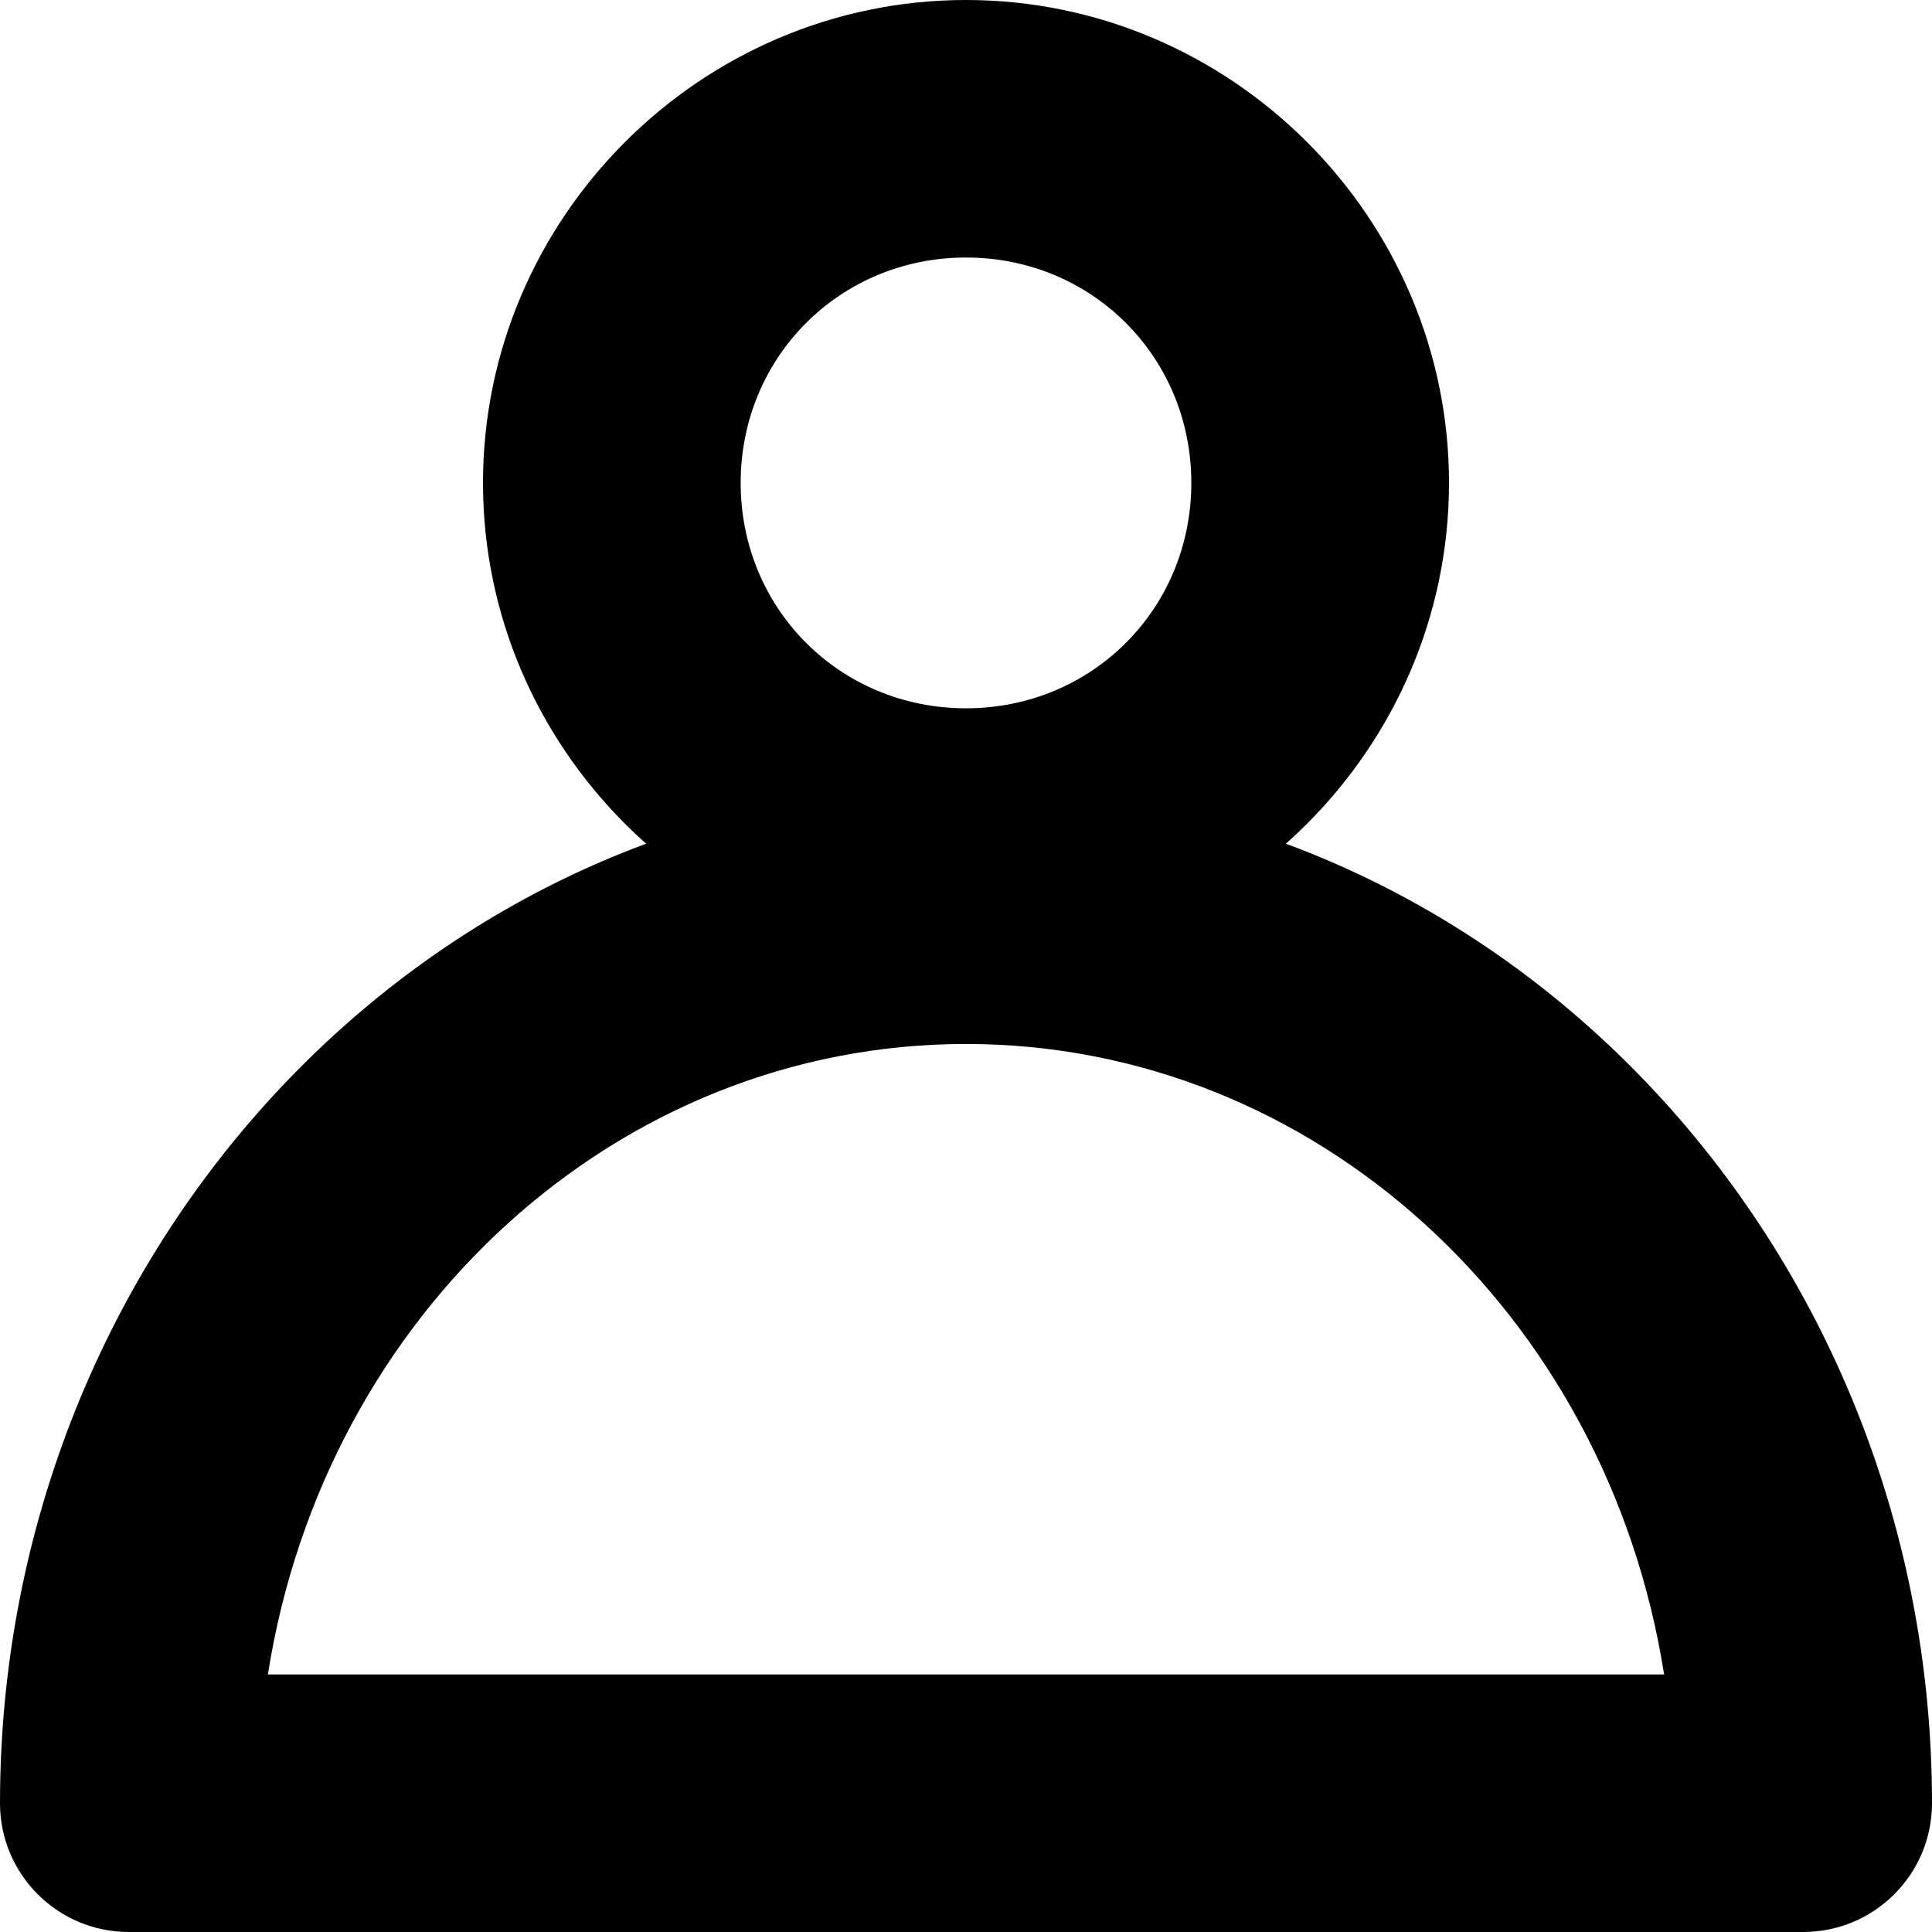
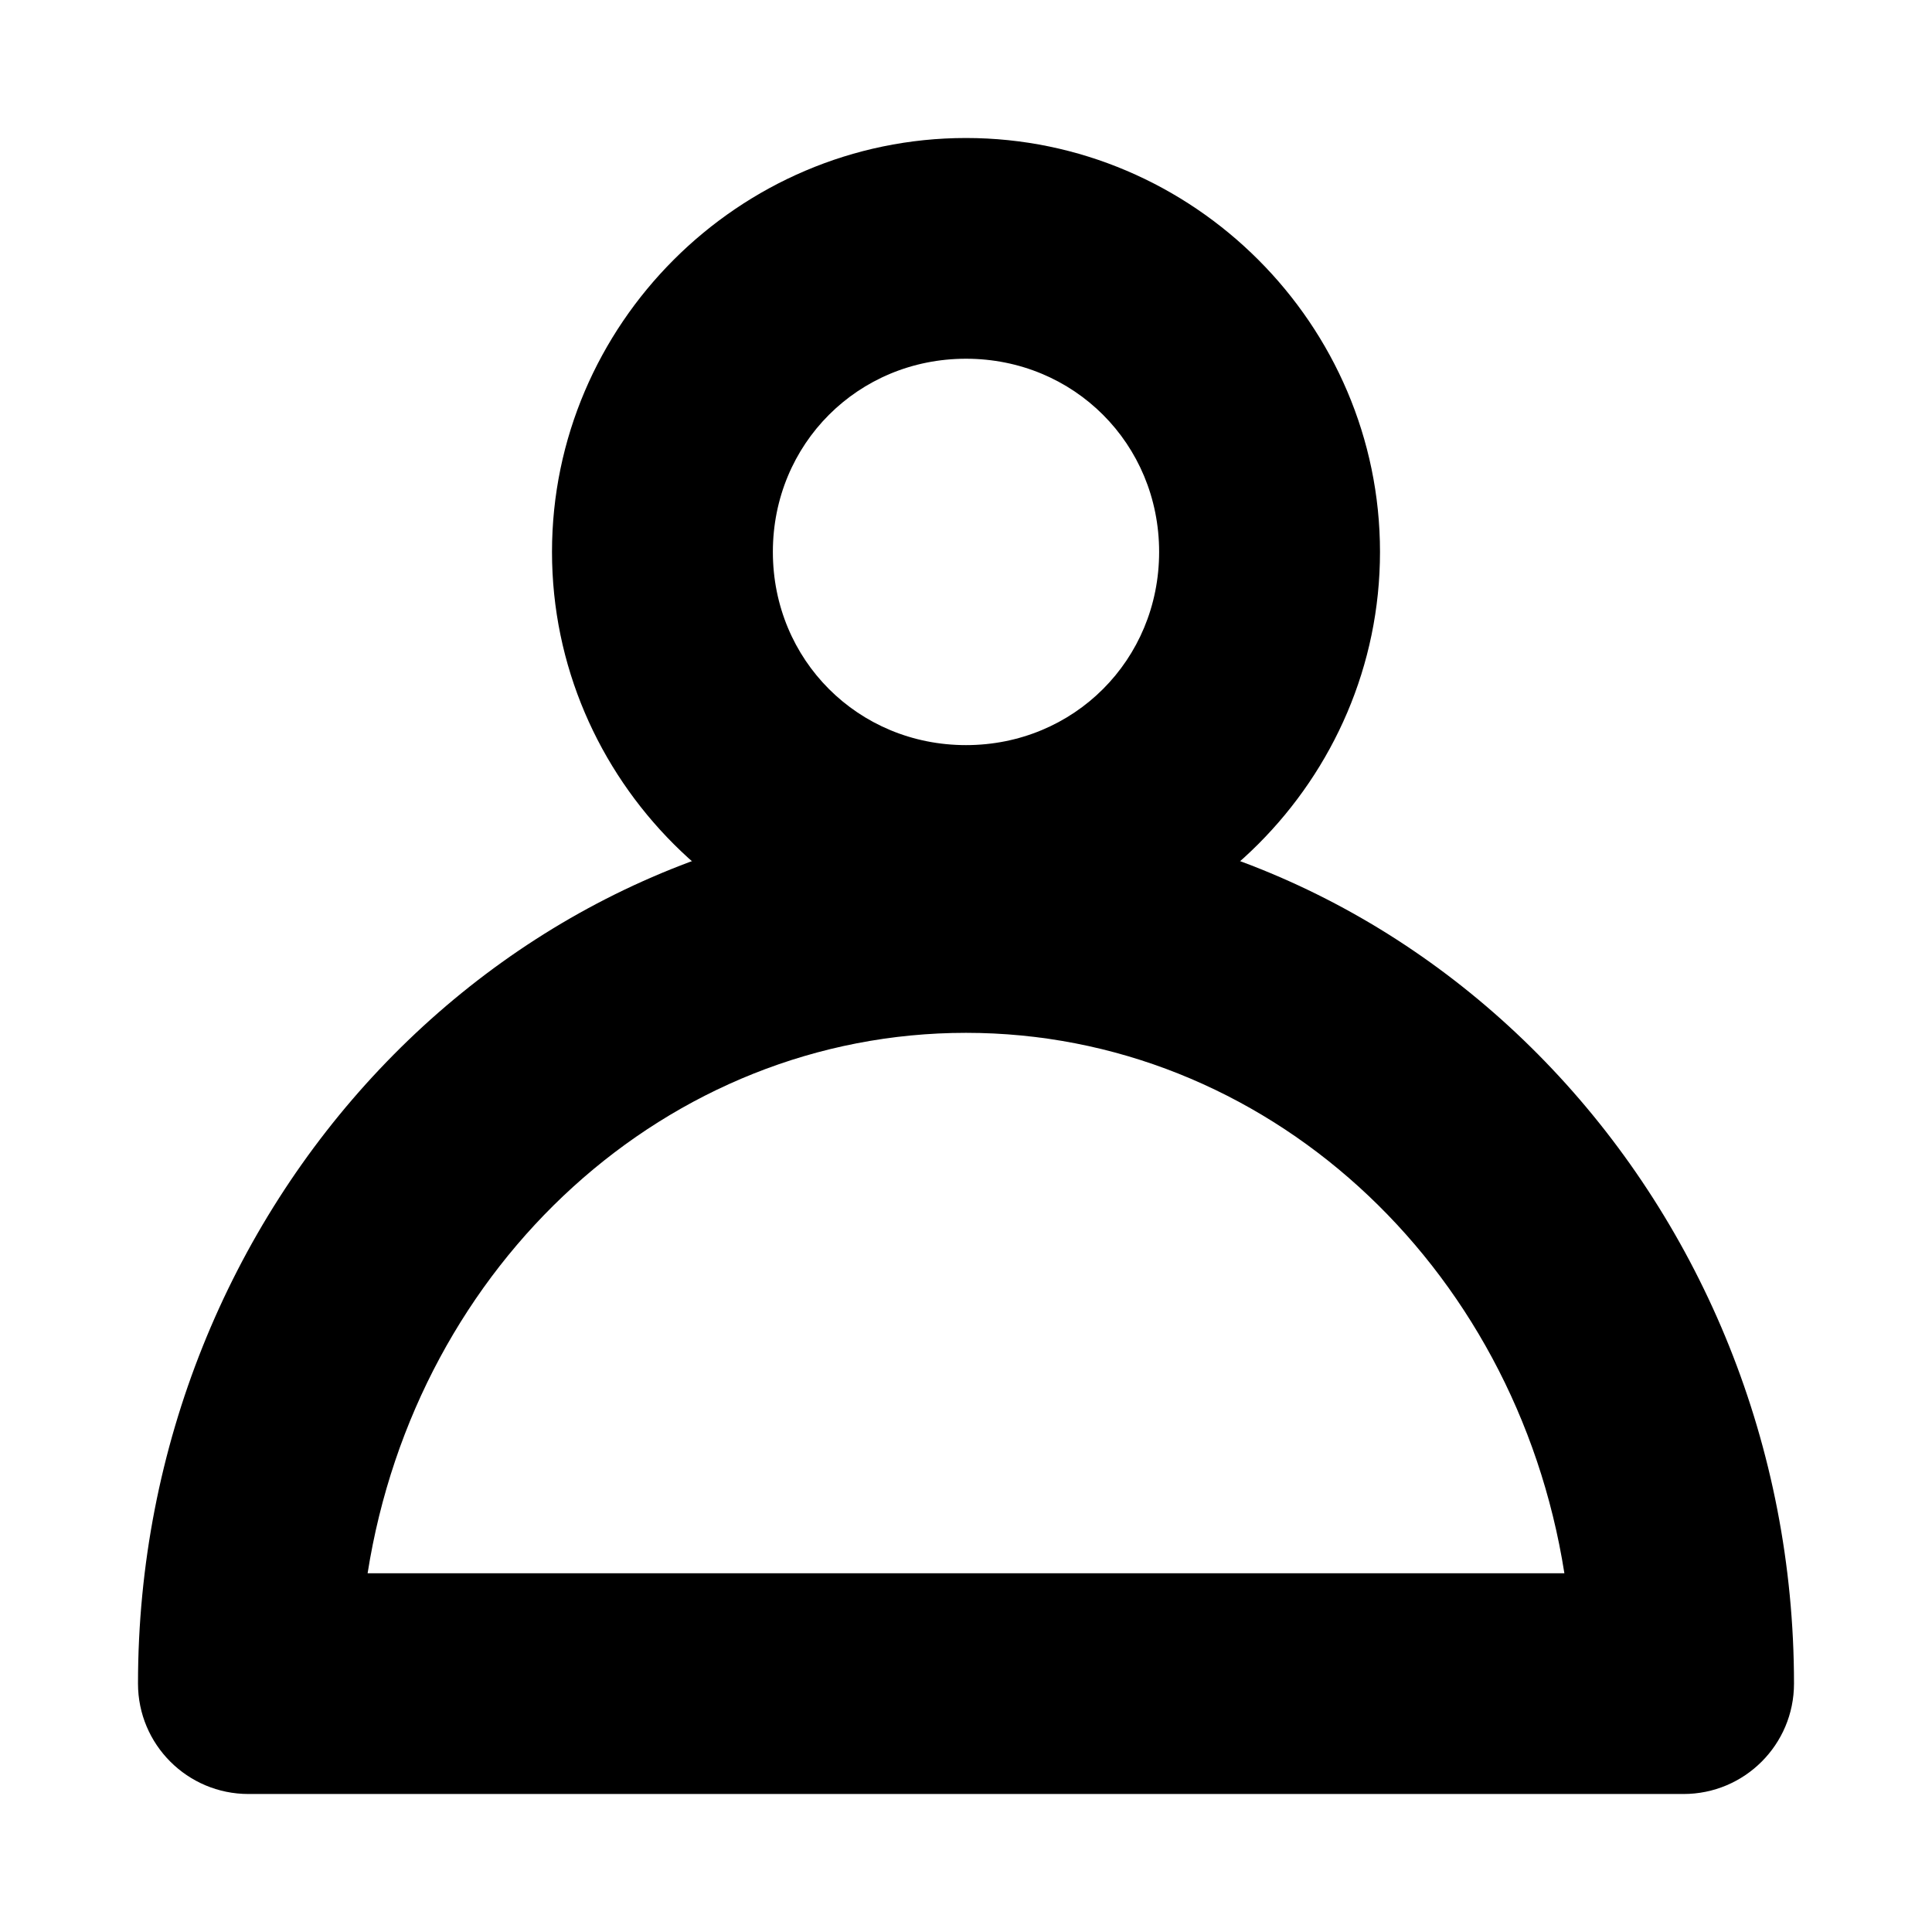
- <svg xmlns="http://www.w3.org/2000/svg" viewBox="0 0 600 600" version="1.1" id="svg9724" width="600" height="600">
+ <svg xmlns="http://www.w3.org/2000/svg" viewBox="0 0 700 700" version="1.1" id="svg9724" width="700" height="700">
  <defs id="defs9728" />
  <g id="g10449" transform="matrix(0.9517321,0,0,0.9511579,13.90117,12.16879)" style="stroke-width:1.051">
    <g id="path10026" transform="matrix(1.380755,0,0,1.270089,273.6001,263.9977)" />
    <g id="g11314" transform="matrix(1.50923,0,0,1.395555,36.77405,-9.450393)" style="stroke-width:50.695" />
-     <path style="color:#000000;fill:#000000;stroke-linecap:round;stroke-linejoin:round;-inkscape-stroke:none;paint-order:stroke fill markers" d="m 300.609,-12.793 c -86.559,0 -157.607,71.102 -157.607,157.672 0,86.57 71.048,157.674 157.607,157.674 86.559,0 157.607,-71.104 157.607,-157.674 0,-86.57 -71.048,-157.672 -157.607,-157.672 z m 0,84.082 c 41.092,0 73.523,32.436 73.523,73.59 0,41.154 -32.432,73.592 -73.523,73.592 -41.092,0 -73.525,-32.438 -73.525,-73.592 0,-41.154 32.434,-73.59 73.525,-73.59 z" id="path295" />
-     <path style="color:#000000;fill:#000000;stroke-linecap:round;stroke-linejoin:round;-inkscape-stroke:none;paint-order:stroke fill markers" d="m 300.609,243.988 c -174.985,0 -315.215,150.447 -315.215,331.986 a 42.046,42.046 0 0 0 42.041,42.041 H 300.609 573.781 a 42.046,42.046 0 0 0 42.043,-42.041 c 0,-181.539 -140.23,-331.986 -315.215,-331.986 z m 0,84.082 c 113.625,0 209.209,87.758 227.803,205.863 H 300.609 72.805 C 91.398,415.828 186.984,328.07 300.609,328.07 Z" id="path297" />
+     <g id="g1" transform="translate(52.53501,52.56757)">
+       <path style="color:#000000;fill:#000000;stroke-linecap:round;stroke-linejoin:round;-inkscape-stroke:none;paint-order:stroke fill markers" d="m 300.609,-12.793 c -86.559,0 -157.607,71.102 -157.607,157.672 0,86.57 71.048,157.674 157.607,157.674 86.559,0 157.607,-71.104 157.607,-157.674 0,-86.57 -71.048,-157.672 -157.607,-157.672 z m 0,84.082 c 41.092,0 73.523,32.436 73.523,73.59 0,41.154 -32.432,73.592 -73.523,73.592 -41.092,0 -73.525,-32.438 -73.525,-73.592 0,-41.154 32.434,-73.59 73.525,-73.59 z" id="path295" />
+       <path style="color:#000000;fill:#000000;stroke-linecap:round;stroke-linejoin:round;-inkscape-stroke:none;paint-order:stroke fill markers" d="m 300.609,243.988 c -174.985,0 -315.215,150.447 -315.215,331.986 a 42.046,42.046 0 0 0 42.041,42.041 H 300.609 573.781 a 42.046,42.046 0 0 0 42.043,-42.041 c 0,-181.539 -140.23,-331.986 -315.215,-331.986 z m 0,84.082 c 113.625,0 209.209,87.758 227.803,205.863 H 300.609 72.805 C 91.398,415.828 186.984,328.07 300.609,328.07 Z" id="path297" />
+     </g>
  </g>
</svg>
